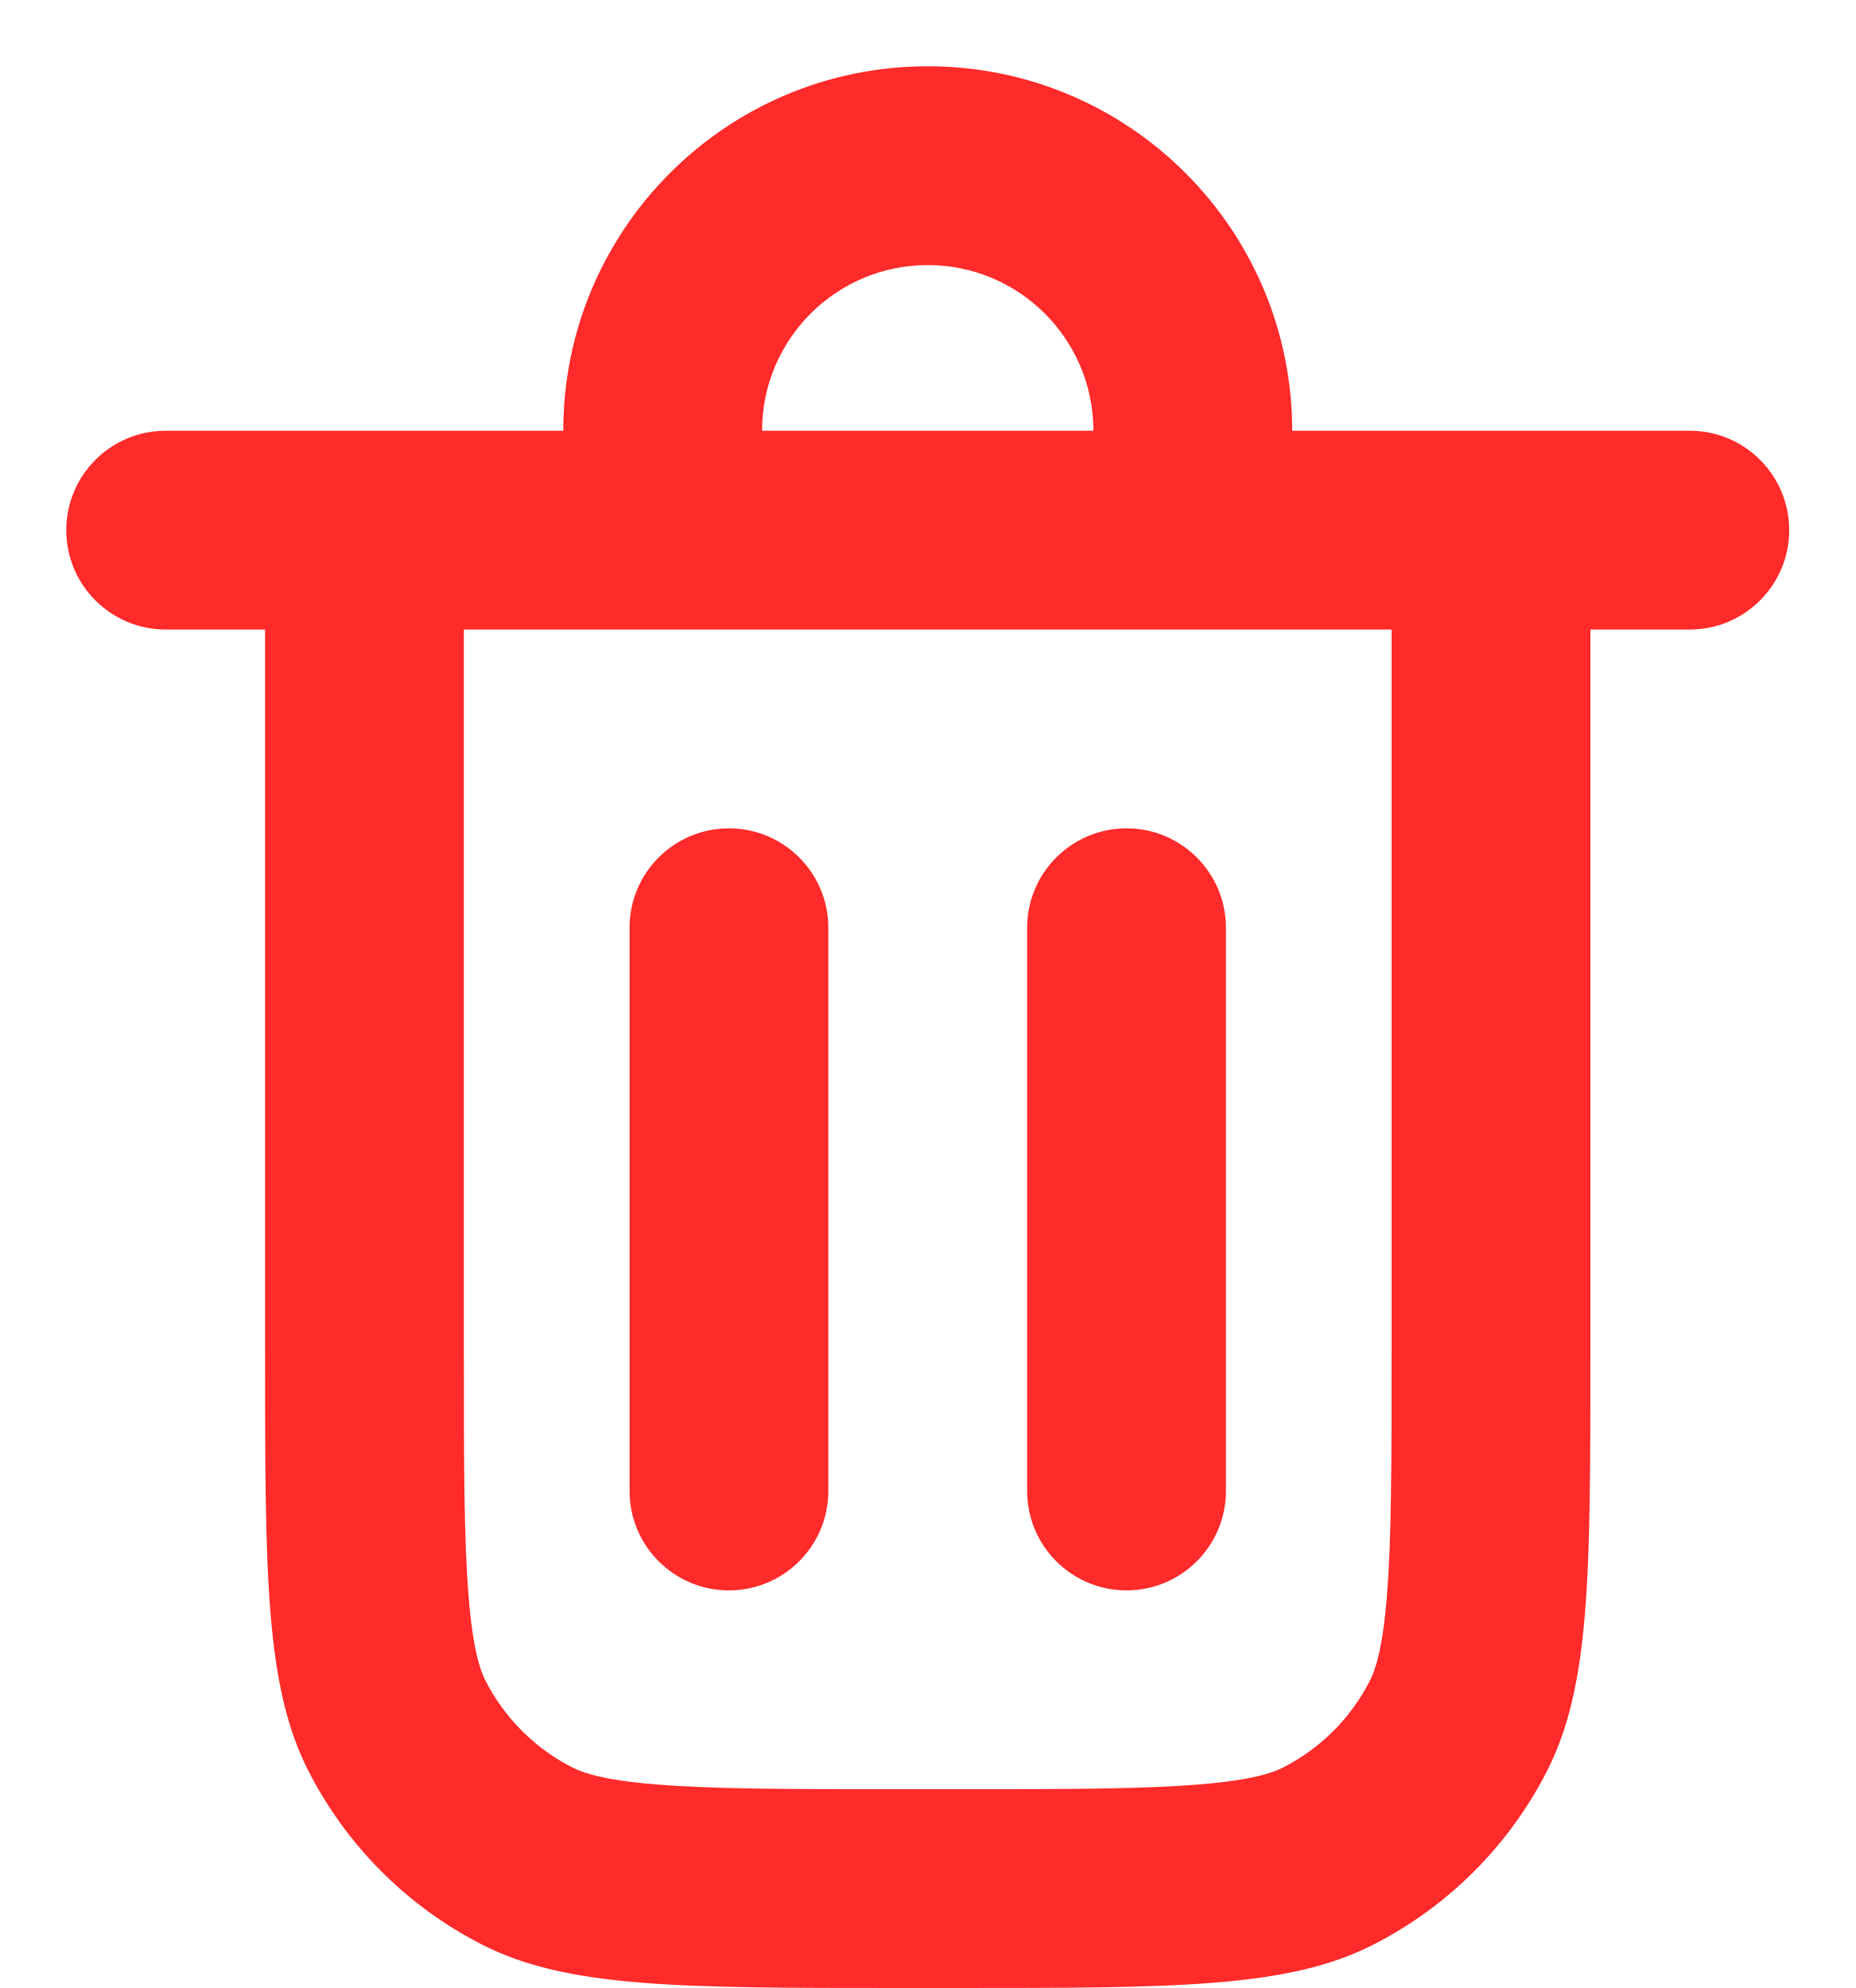
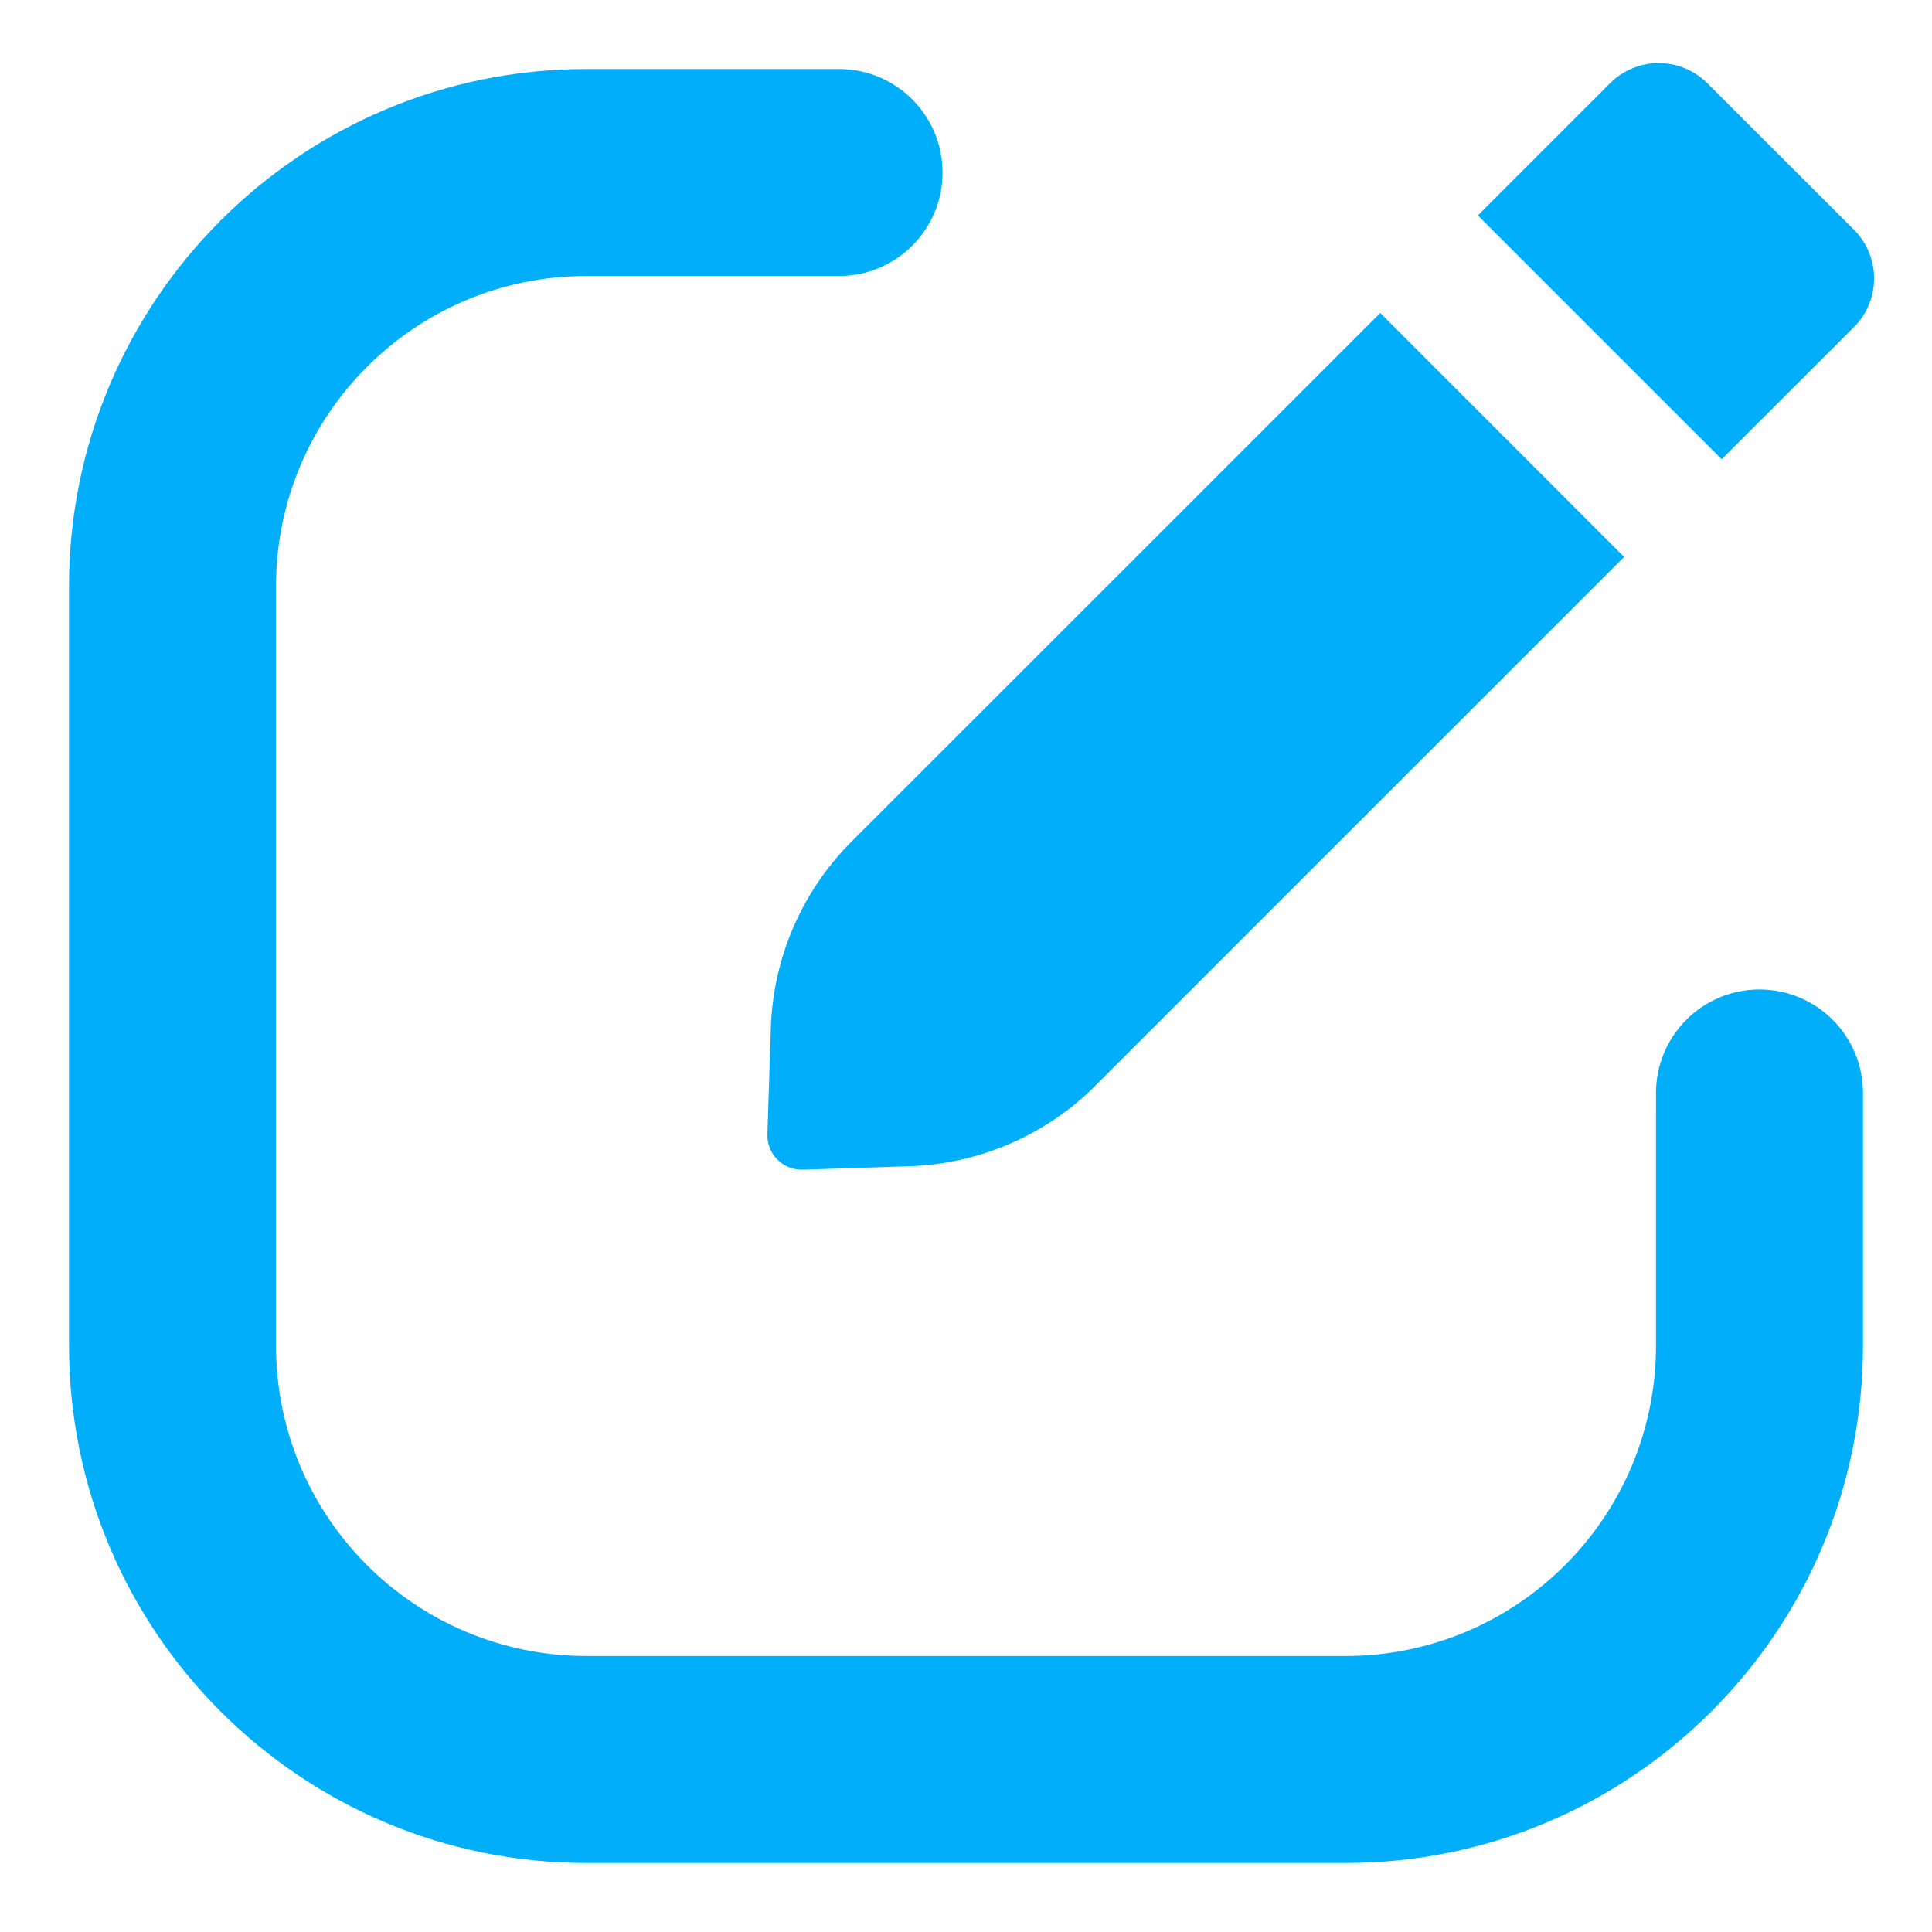
- <svg xmlns="http://www.w3.org/2000/svg" width="14" height="15" viewBox="0 0 14 15" fill="none">
-   <path d="M8.5 6.25C8.914 6.25 9.25 6.586 9.25 7V11.25C9.25 11.664 8.914 12 8.5 12C8.086 12 7.75 11.664 7.75 11.25V7C7.75 6.586 8.086 6.25 8.5 6.25Z" fill="#FF2A2A" />
-   <path d="M6.25 7C6.25 6.586 5.914 6.25 5.5 6.25C5.086 6.25 4.75 6.586 4.75 7V11.25C4.75 11.664 5.086 12 5.5 12C5.914 12 6.25 11.664 6.25 11.25V7Z" fill="#FF2A2A" />
-   <path fill-rule="evenodd" clip-rule="evenodd" d="M4.25 3.25C4.25 1.731 5.481 0.5 7 0.5C8.519 0.5 9.75 1.731 9.75 3.25H12.75C13.164 3.25 13.5 3.586 13.5 4C13.5 4.414 13.164 4.75 12.75 4.75H12L12 10.2C12 11.88 12 12.72 11.673 13.362C11.385 13.927 10.926 14.385 10.362 14.673C9.72 15 8.88 15 7.2 15H6.8C5.12 15 4.28 15 3.638 14.673C3.073 14.385 2.615 13.926 2.327 13.362C2 12.72 2 11.88 2 10.2L2 4.75H1.25C0.836 4.75 0.5 4.414 0.5 4C0.5 3.586 0.836 3.25 1.25 3.25H4.25ZM5.75 3.25C5.75 2.56 6.31 2 7 2C7.69 2 8.25 2.56 8.25 3.25H5.75ZM3.5 4.75H10.5L10.5 10.2C10.5 11.065 10.499 11.623 10.464 12.048C10.431 12.456 10.374 12.607 10.336 12.681C10.193 12.963 9.963 13.193 9.681 13.336C9.607 13.374 9.456 13.431 9.048 13.464C8.623 13.499 8.065 13.5 7.2 13.5H6.8C5.935 13.5 5.377 13.499 4.952 13.464C4.544 13.431 4.393 13.374 4.319 13.336C4.037 13.193 3.807 12.963 3.663 12.681C3.626 12.607 3.569 12.456 3.536 12.048C3.501 11.623 3.5 11.065 3.5 10.2L3.5 4.75Z" fill="#FF2A2A" />
+ <svg xmlns="http://www.w3.org/2000/svg" width="14" height="14" viewBox="0 0 14 14" fill="none">
+   <path d="M11.666 0.604C11.861 0.408 12.178 0.408 12.373 0.604L13.434 1.664C13.629 1.859 13.629 2.176 13.434 2.371L12.476 3.328L10.709 1.561L11.666 0.604Z" fill="#00AEF9" />
+   <path d="M10.002 2.268L11.769 4.036L7.939 7.866C7.58 8.225 7.098 8.434 6.591 8.451L5.819 8.476C5.674 8.481 5.556 8.363 5.561 8.218L5.586 7.446C5.603 6.939 5.812 6.457 6.171 6.098L10.002 2.268Z" fill="#00AEF9" />
+   <path d="M2 4.25C2 3.007 3.007 2 4.25 2H6.08C6.494 2 6.83 1.664 6.83 1.25C6.83 0.836 6.494 0.5 6.08 0.5H4.25C2.179 0.5 0.5 2.179 0.5 4.25V9.75C0.5 11.821 2.179 13.5 4.25 13.5H9.75C11.821 13.5 13.5 11.821 13.5 9.75V7.92C13.5 7.506 13.164 7.17 12.75 7.17C12.336 7.17 12 7.506 12 7.92V9.75C12 10.993 10.993 12 9.75 12H4.25C3.007 12 2 10.993 2 9.75V4.25Z" fill="#00AEF9" />
</svg>
